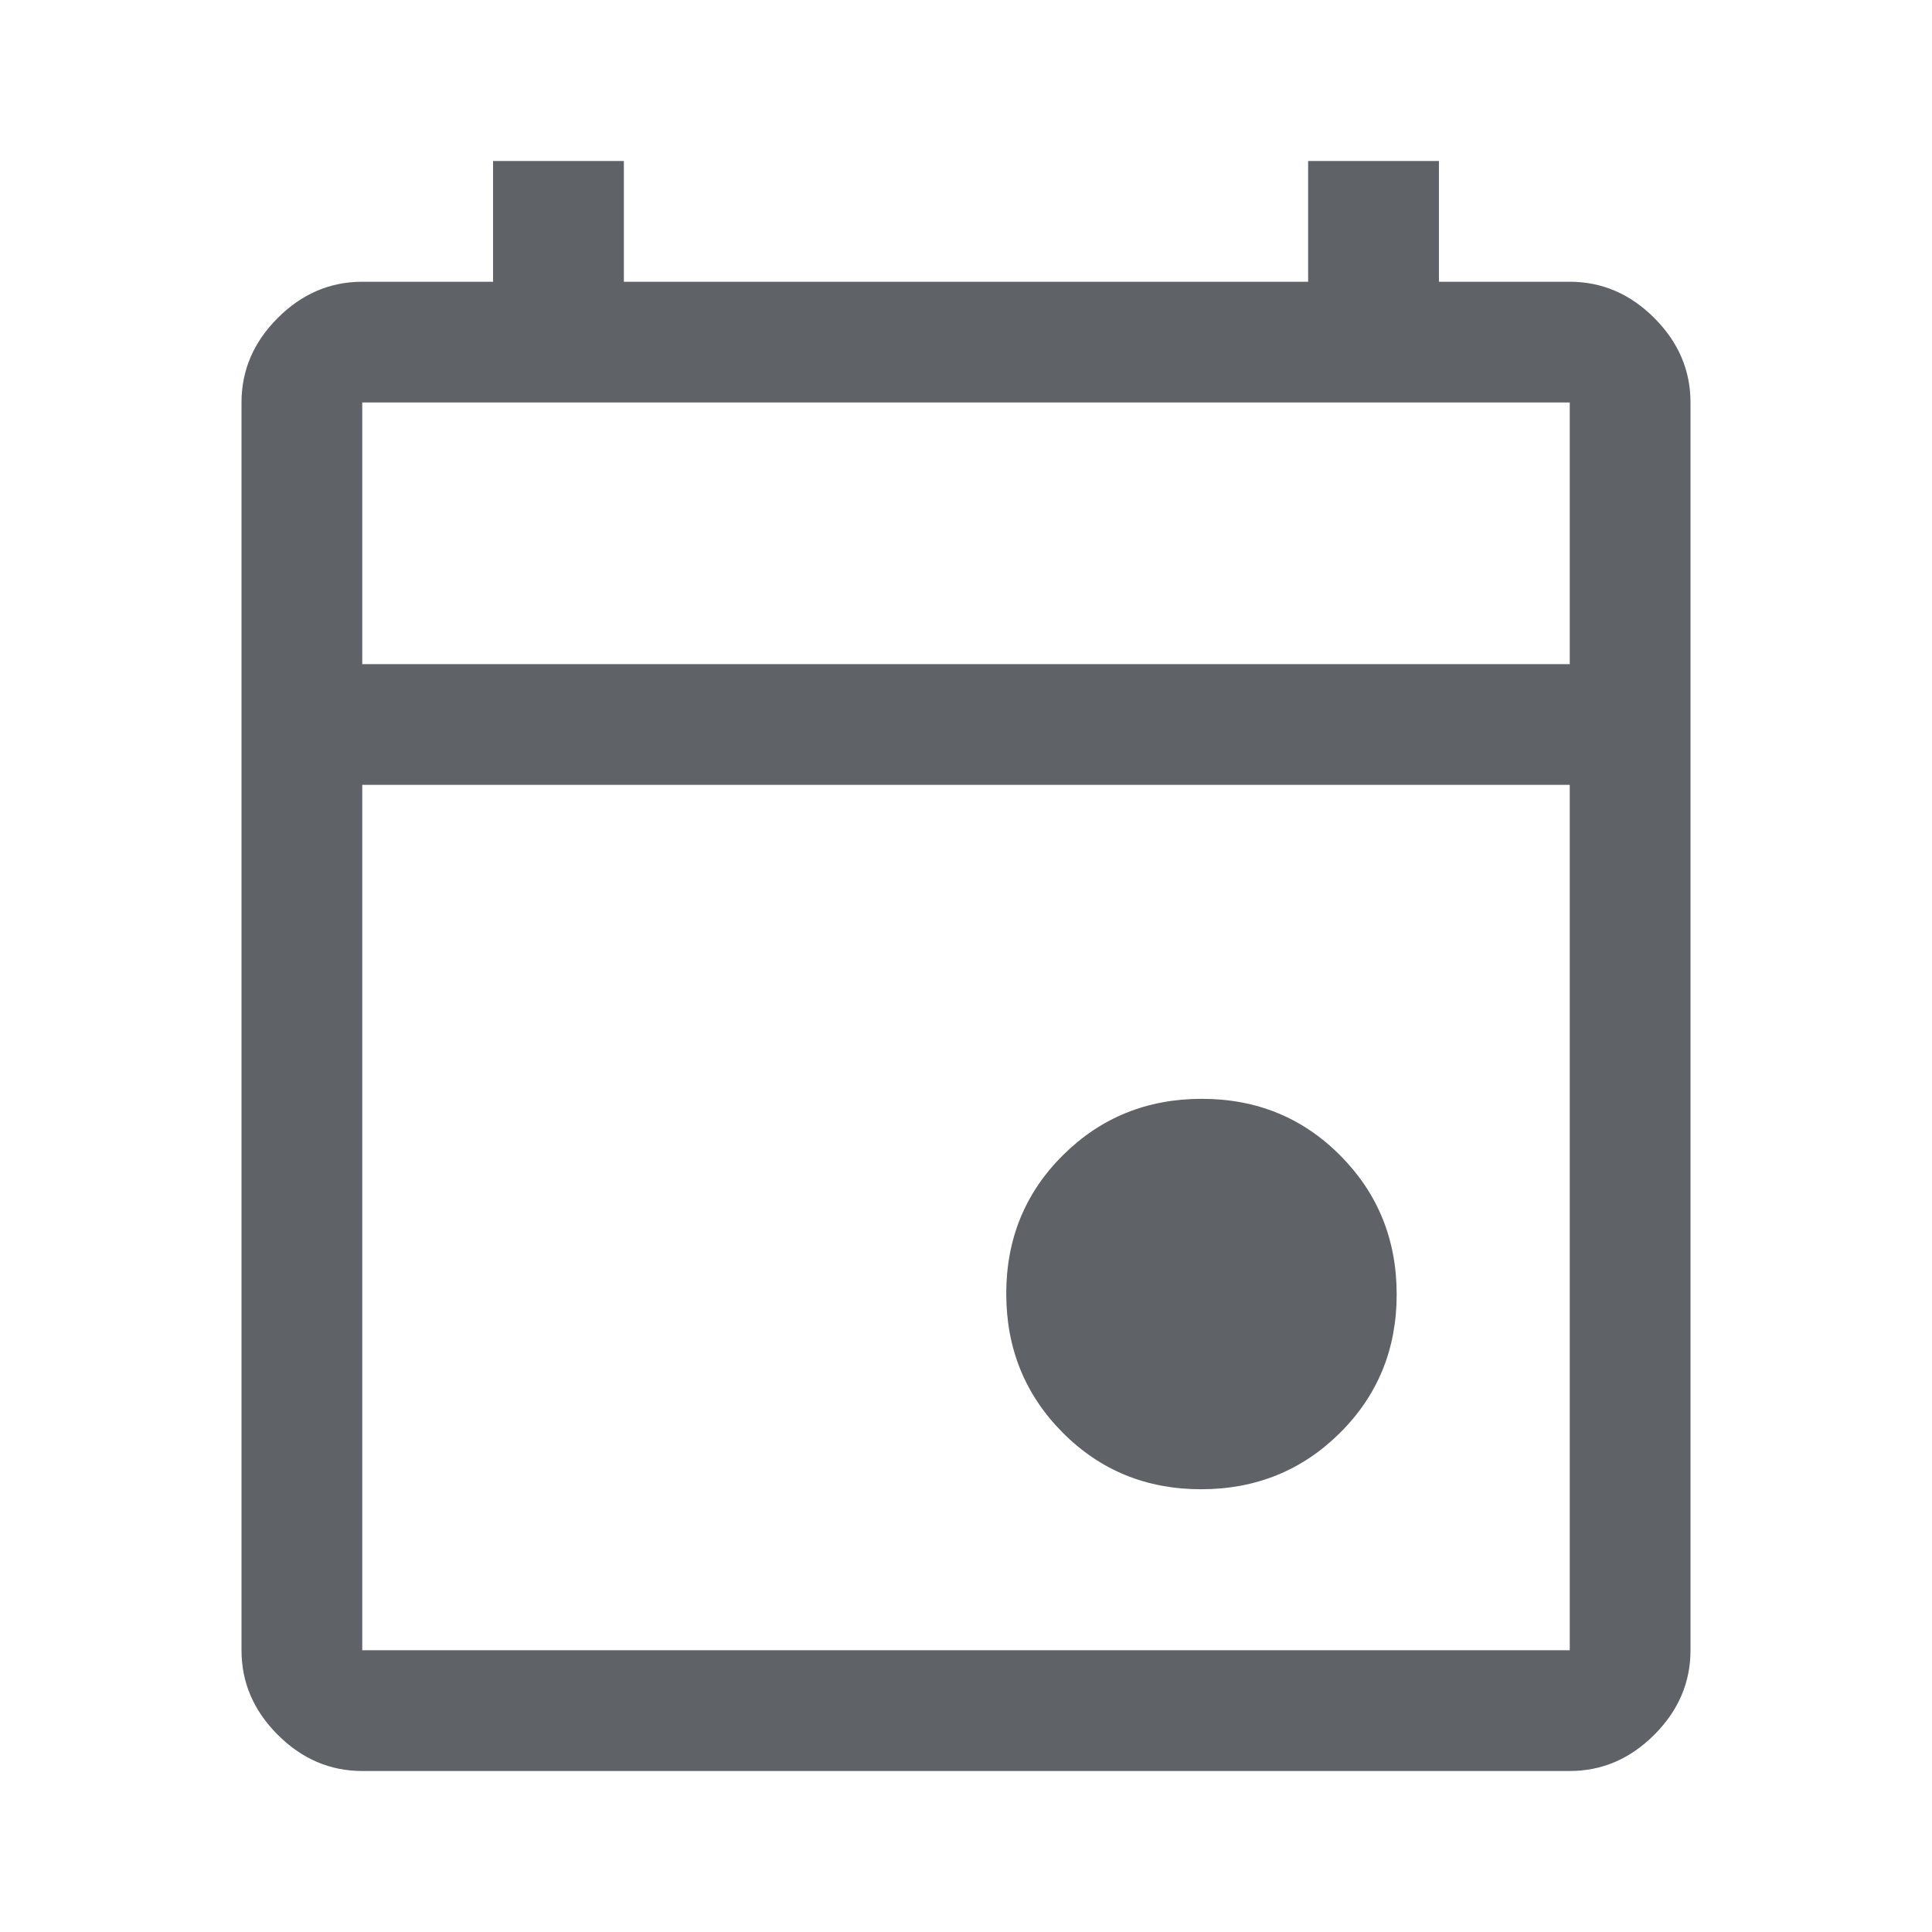
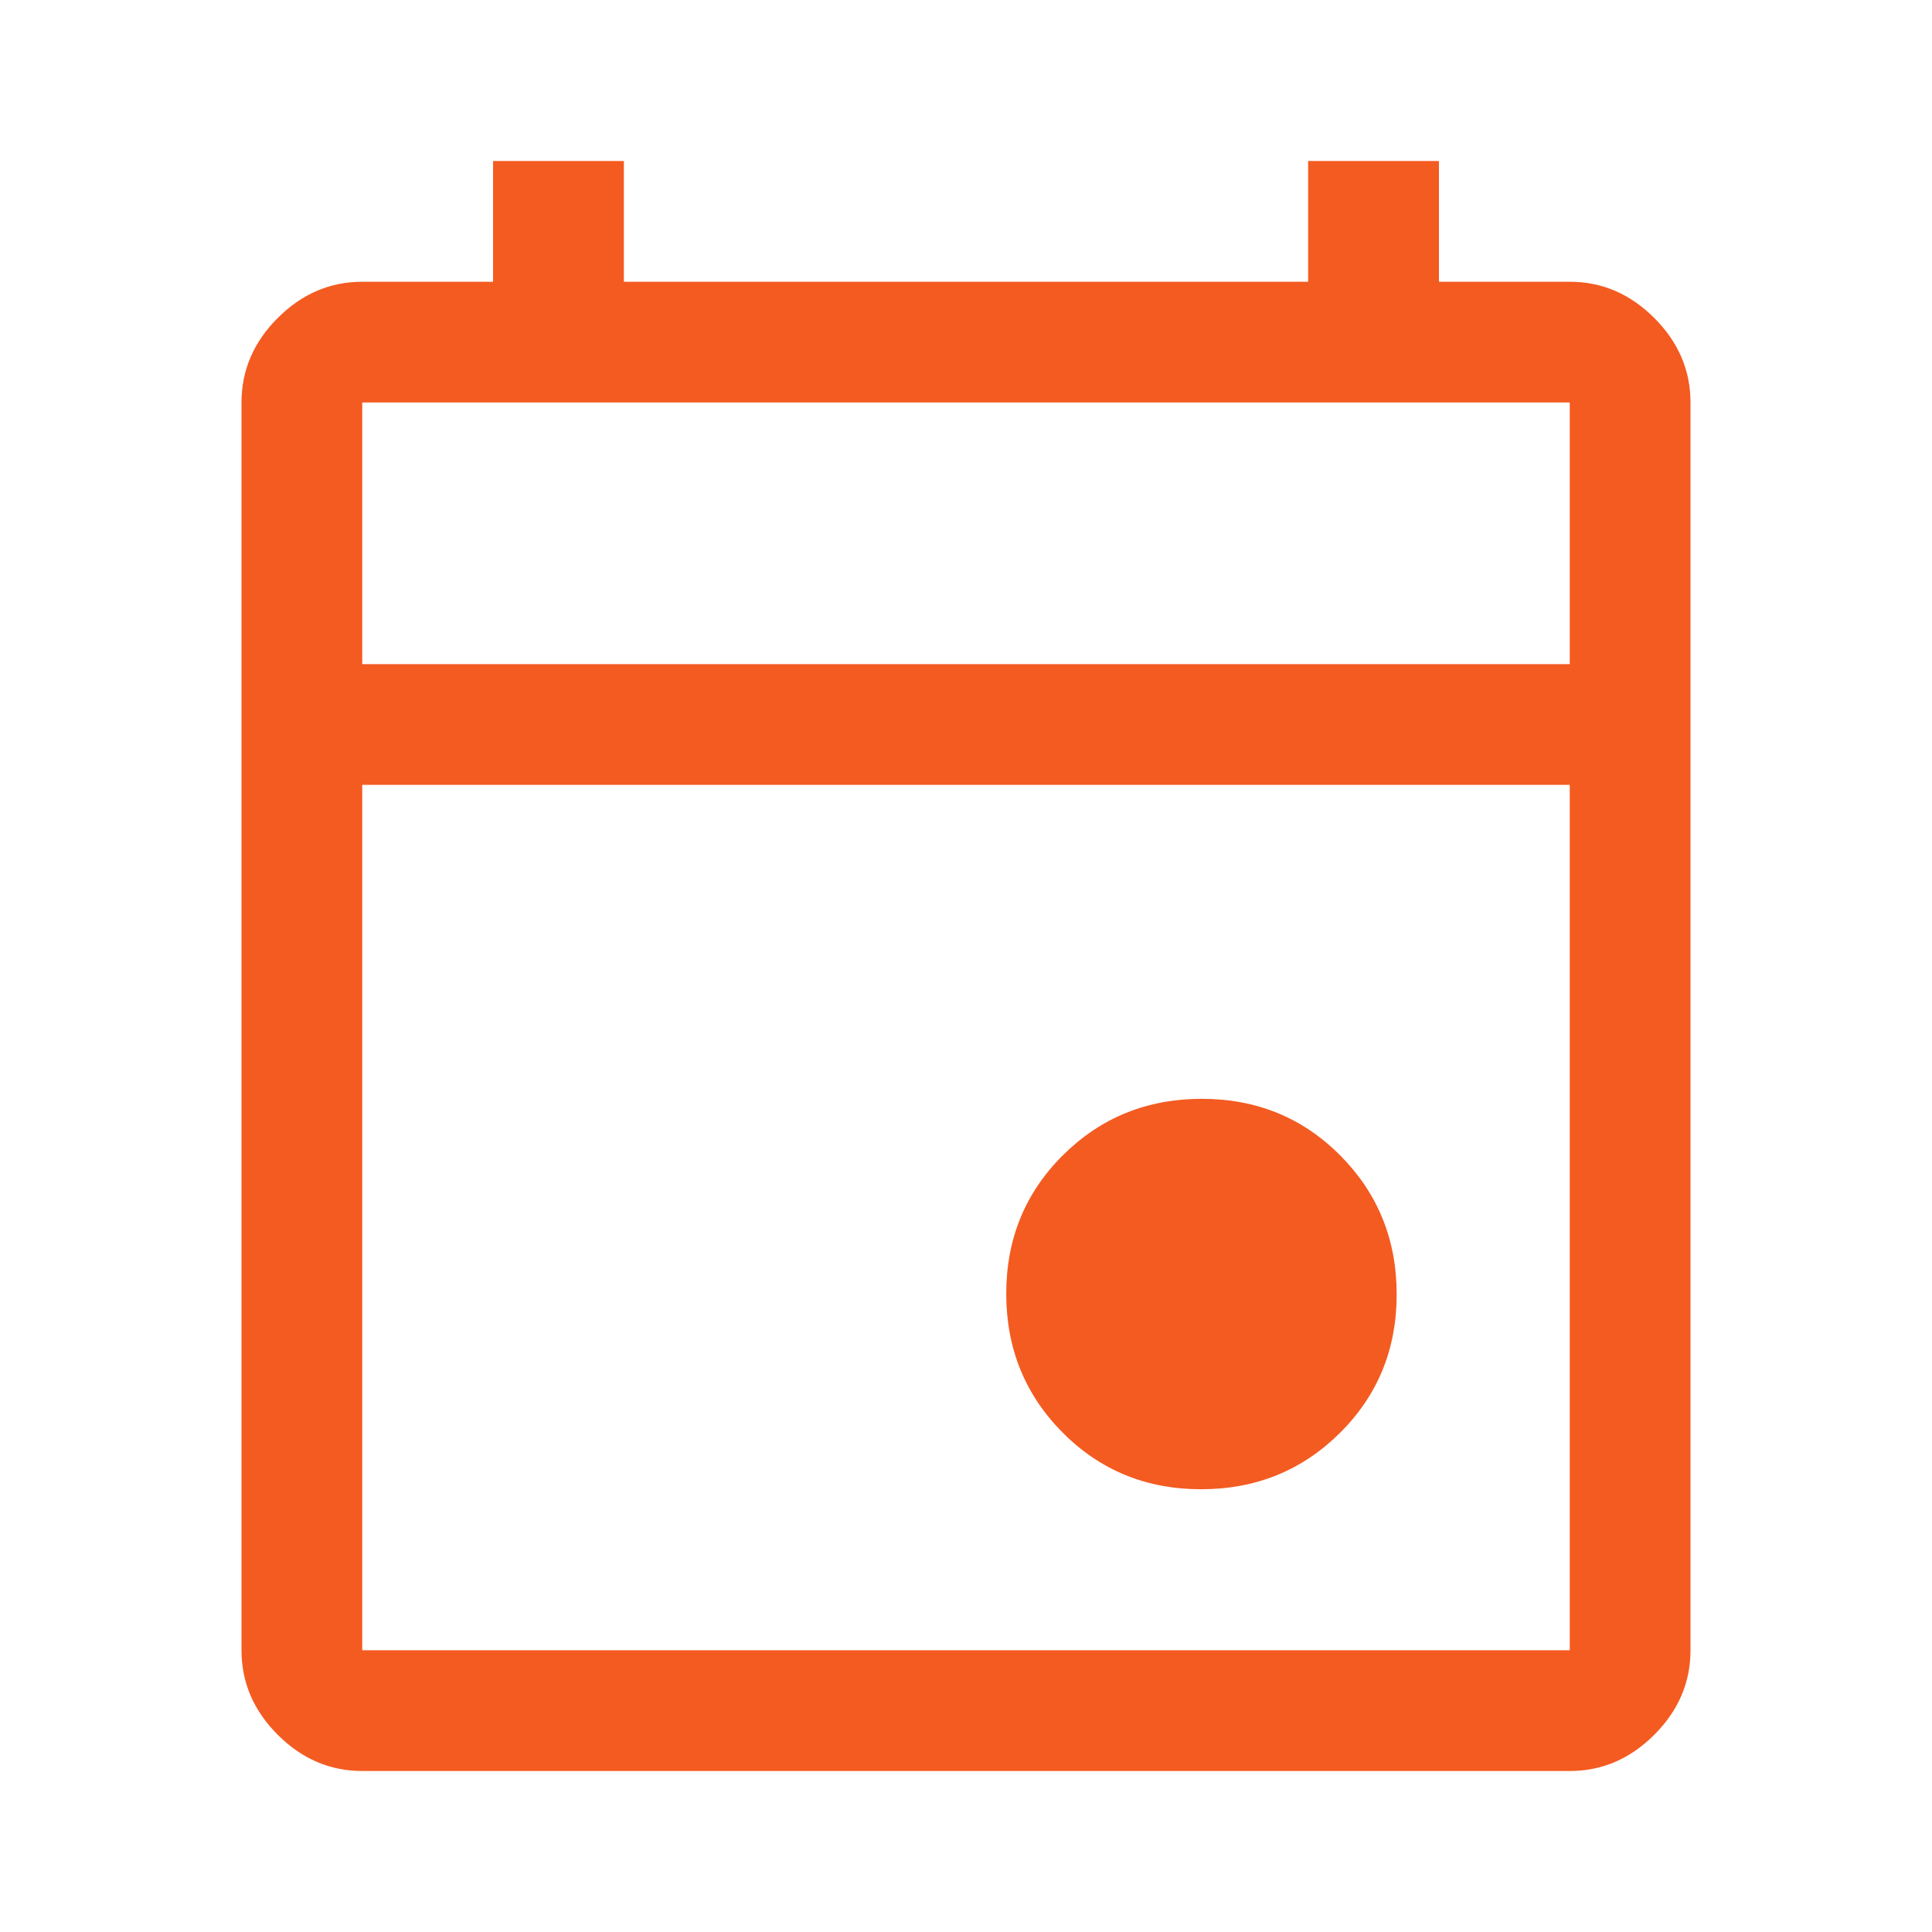
<svg xmlns="http://www.w3.org/2000/svg" height="48px" viewBox="0 -960 960 960" width="48px" fill="#5f6368">
-   <path d="M596.82-220Q556-220 528-248.18q-28-28.19-28-69Q500-358 528.18-386q28.19-28 69-28Q638-414 666-385.82q28 28.19 28 69Q694-276 665.82-248q-28.19 28-69 28ZM180-80q-24 0-42-18t-18-42v-620q0-24 18-42t42-18h65v-60h65v60h340v-60h65v60h65q24 0 42 18t18 42v620q0 24-18 42t-42 18H180Zm0-60h600v-430H180v430Zm0-490h600v-130H180v130Zm0 0v-130 130Z" />
+   <path d="M596.82-220Q556-220 528-248.18q-28-28.19-28-69Q500-358 528.18-386q28.19-28 69-28Q638-414 666-385.82q28 28.19 28 69Q694-276 665.82-248q-28.19 28-69 28ZM180-80q-24 0-42-18t-18-42v-620q0-24 18-42t42-18h65v-60h65v60h340v-60h65v60h65q24 0 42 18t18 42v620q0 24-18 42t-42 18H180Zm0-60h600v-430H180v430Zm0-490h600v-130H180v130Zm0 0v-130 130Z" fill="#F45B21" />
</svg>
